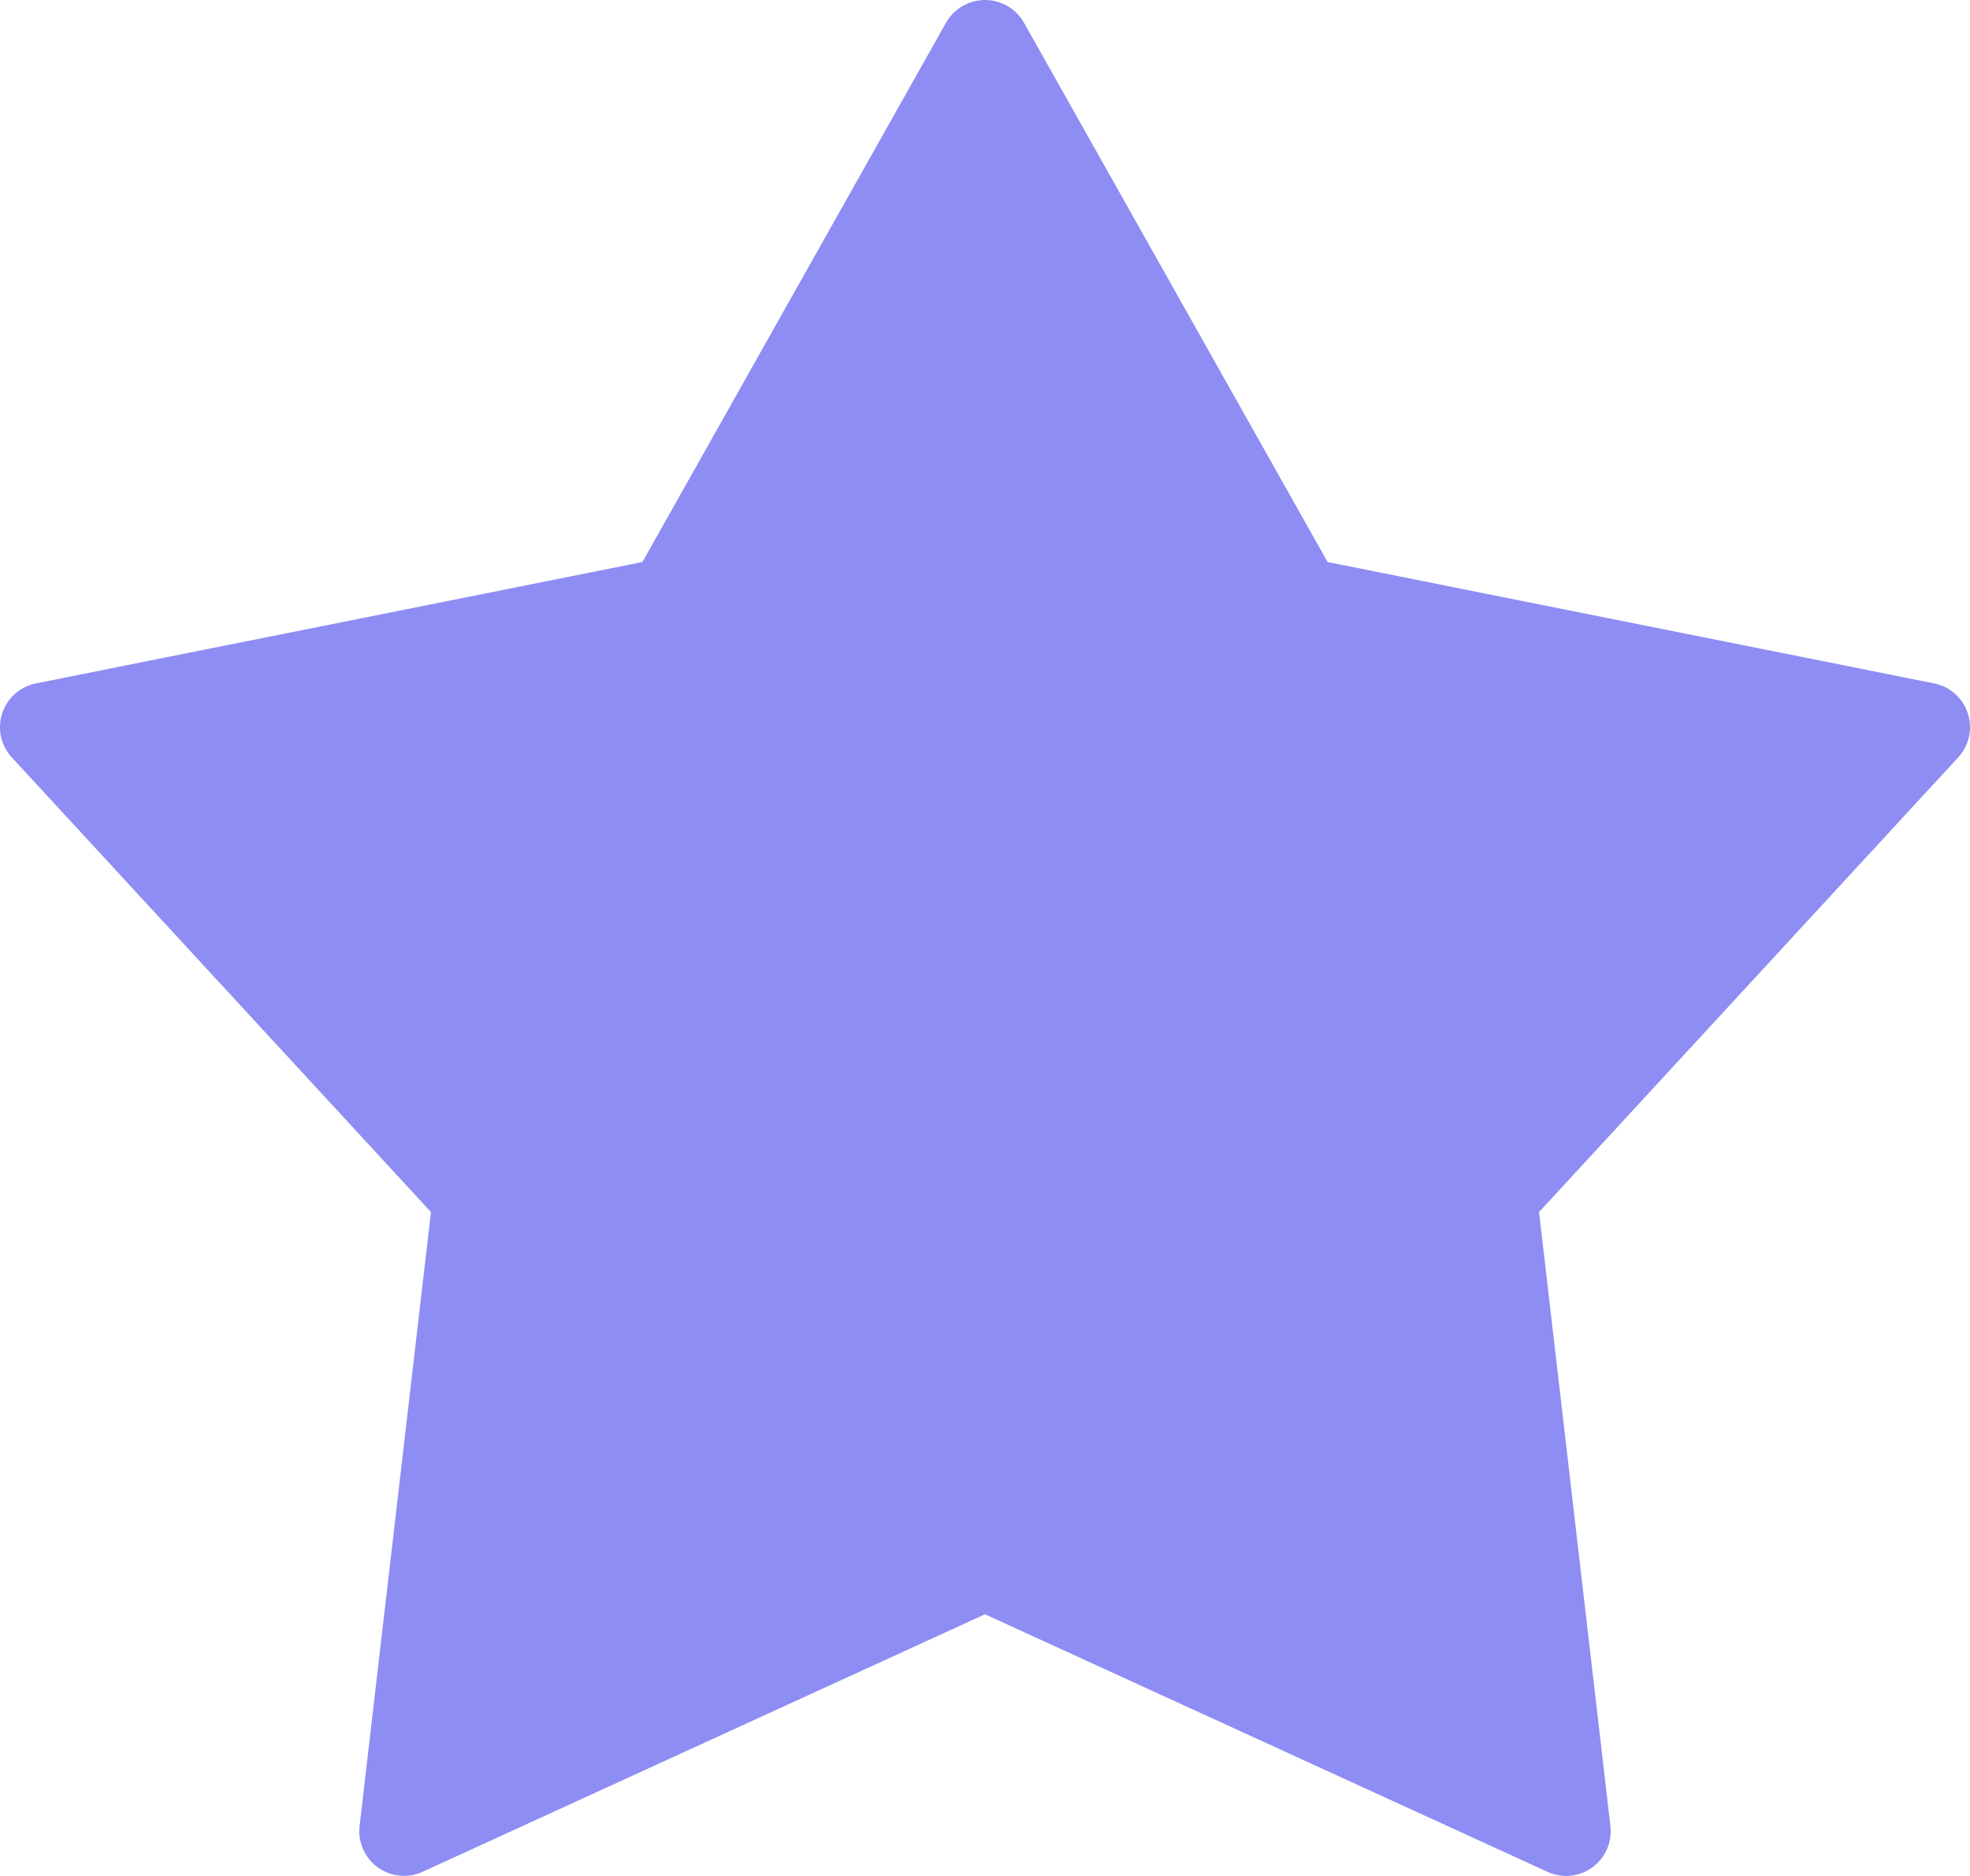
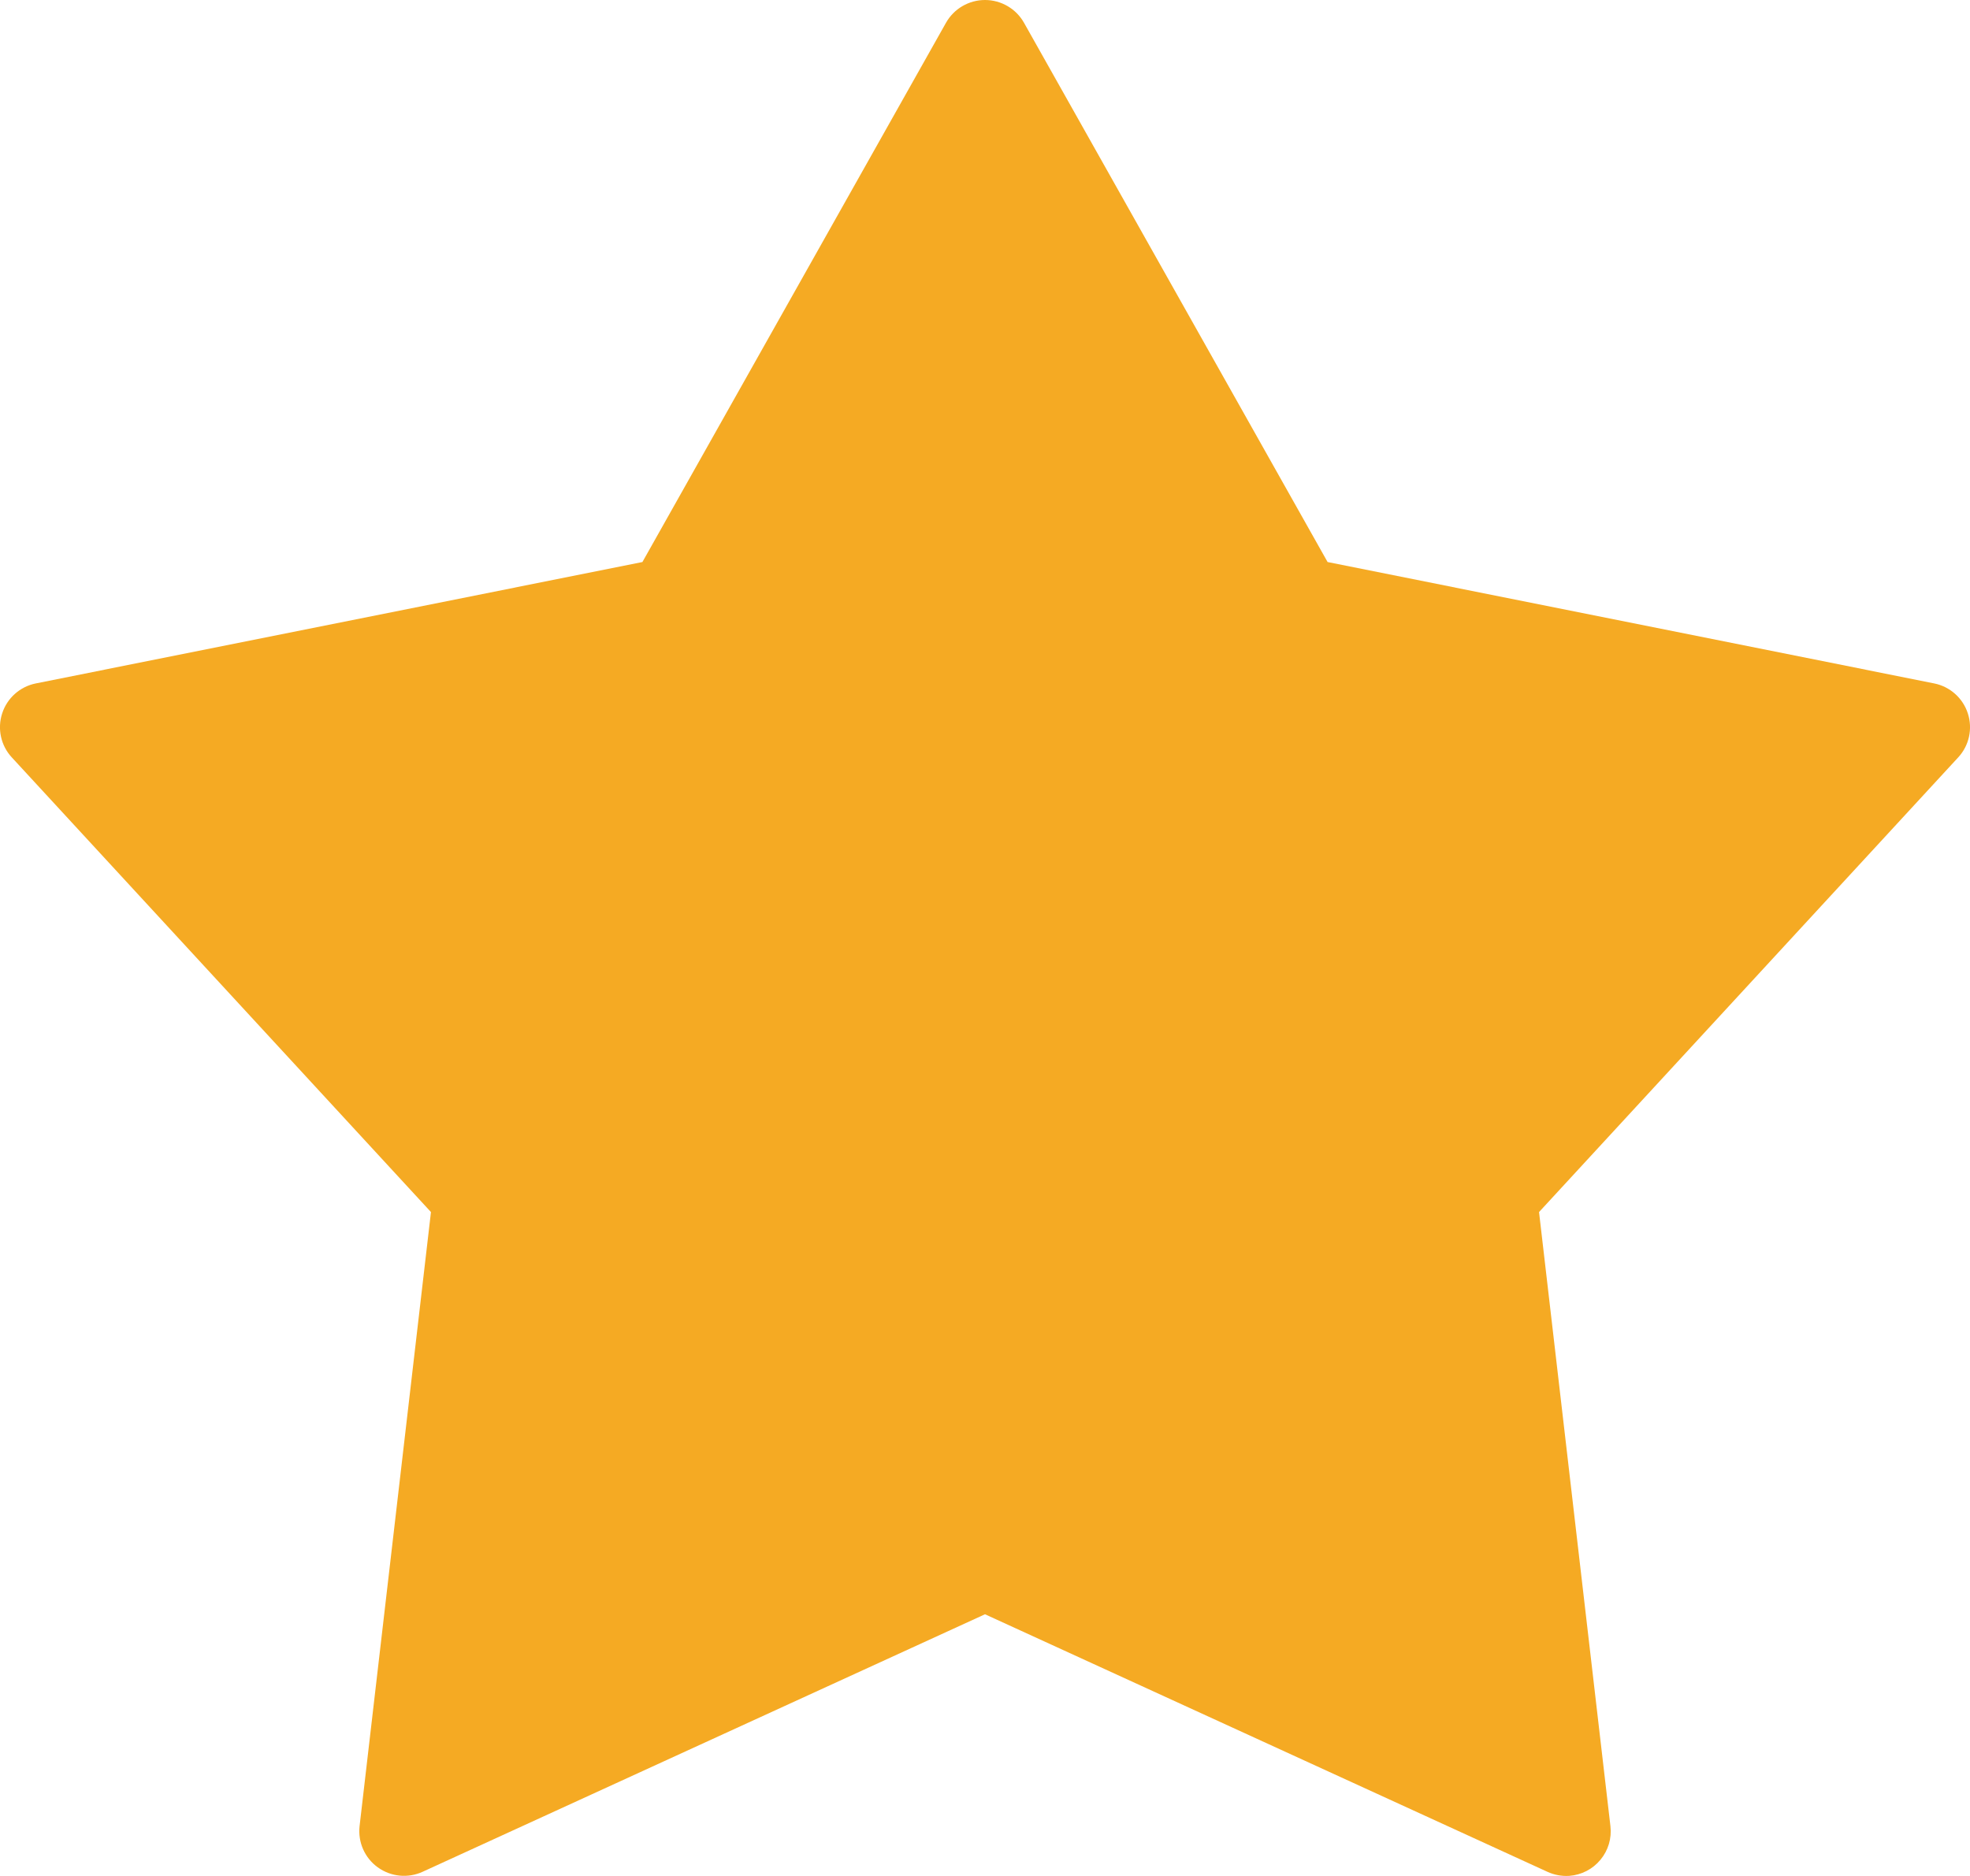
<svg xmlns="http://www.w3.org/2000/svg" width="21px" height="20px" viewBox="0 0 21 20" version="1.1">
  <defs />
  <g id="Designs-" stroke="none" stroke-width="1" fill="none" fill-rule="evenodd">
-     <g id="Professor_01" transform="translate(-451, -270)" fill-rule="nonzero" fill="#8E8DF3">
+     <g id="Professor_01" transform="translate(-451, -270)" fill-rule="nonzero" fill="#F5AA23">
      <g id="Group-9" transform="translate(50, 259)">
        <g id="Group-2" transform="translate(394, 11)">
          <g id="Group" transform="translate(7, 0)">
            <path d="M16.728,19.999 C16.648,20.004 16.567,19.989 16.494,19.955 L10.5,17.21 L4.506,19.955 C4.35,20.027 4.167,20.009 4.027,19.908 C3.888,19.808 3.814,19.64 3.833,19.469 L4.594,12.922 L0.126,8.075 C0.009,7.949 -0.03,7.769 0.023,7.606 C0.076,7.442 0.213,7.32 0.382,7.286 L6.848,5.992 L10.083,0.245 C10.167,0.094 10.327,0 10.5,0 C10.673,0 10.833,0.094 10.917,0.245 L14.152,5.992 L20.618,7.286 C20.787,7.32 20.924,7.442 20.977,7.606 C21.03,7.769 20.991,7.949 20.874,8.075 L16.406,12.922 L17.167,19.469 C17.182,19.598 17.144,19.727 17.061,19.827 C16.978,19.928 16.858,19.989 16.728,19.999 Z" id="Shape" />
          </g>
        </g>
      </g>
    </g>
  </g>
</svg>
